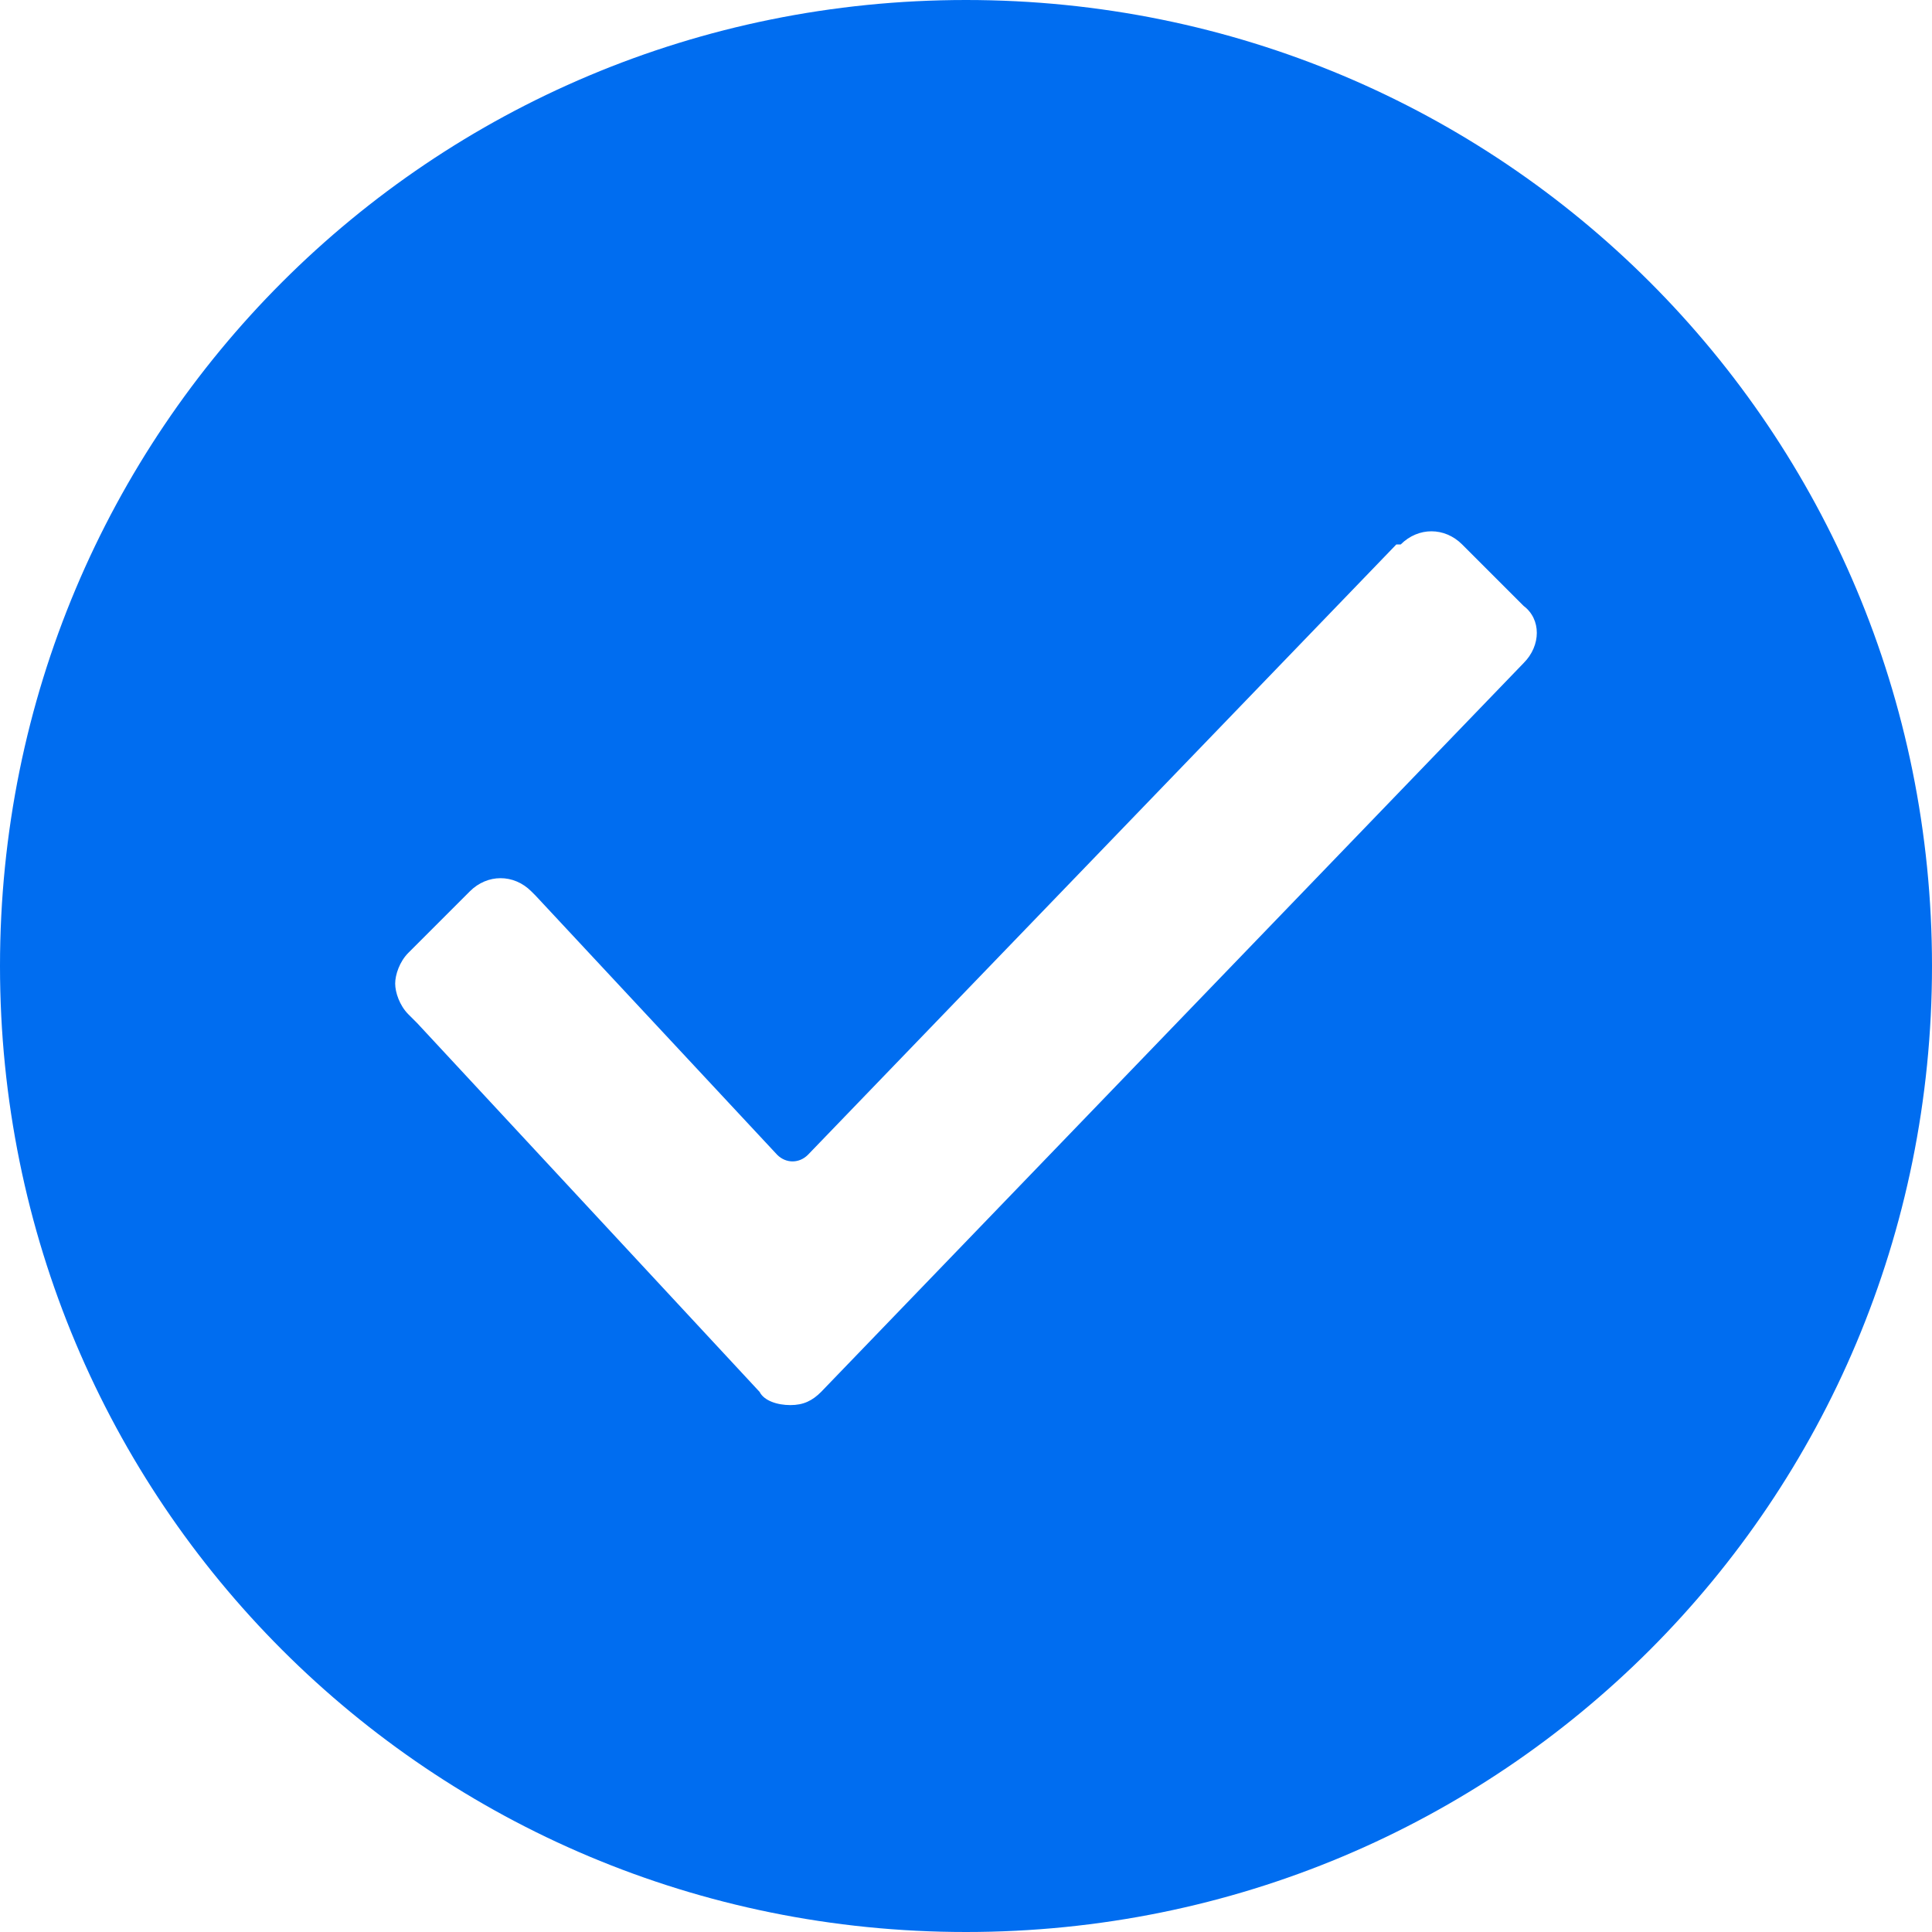
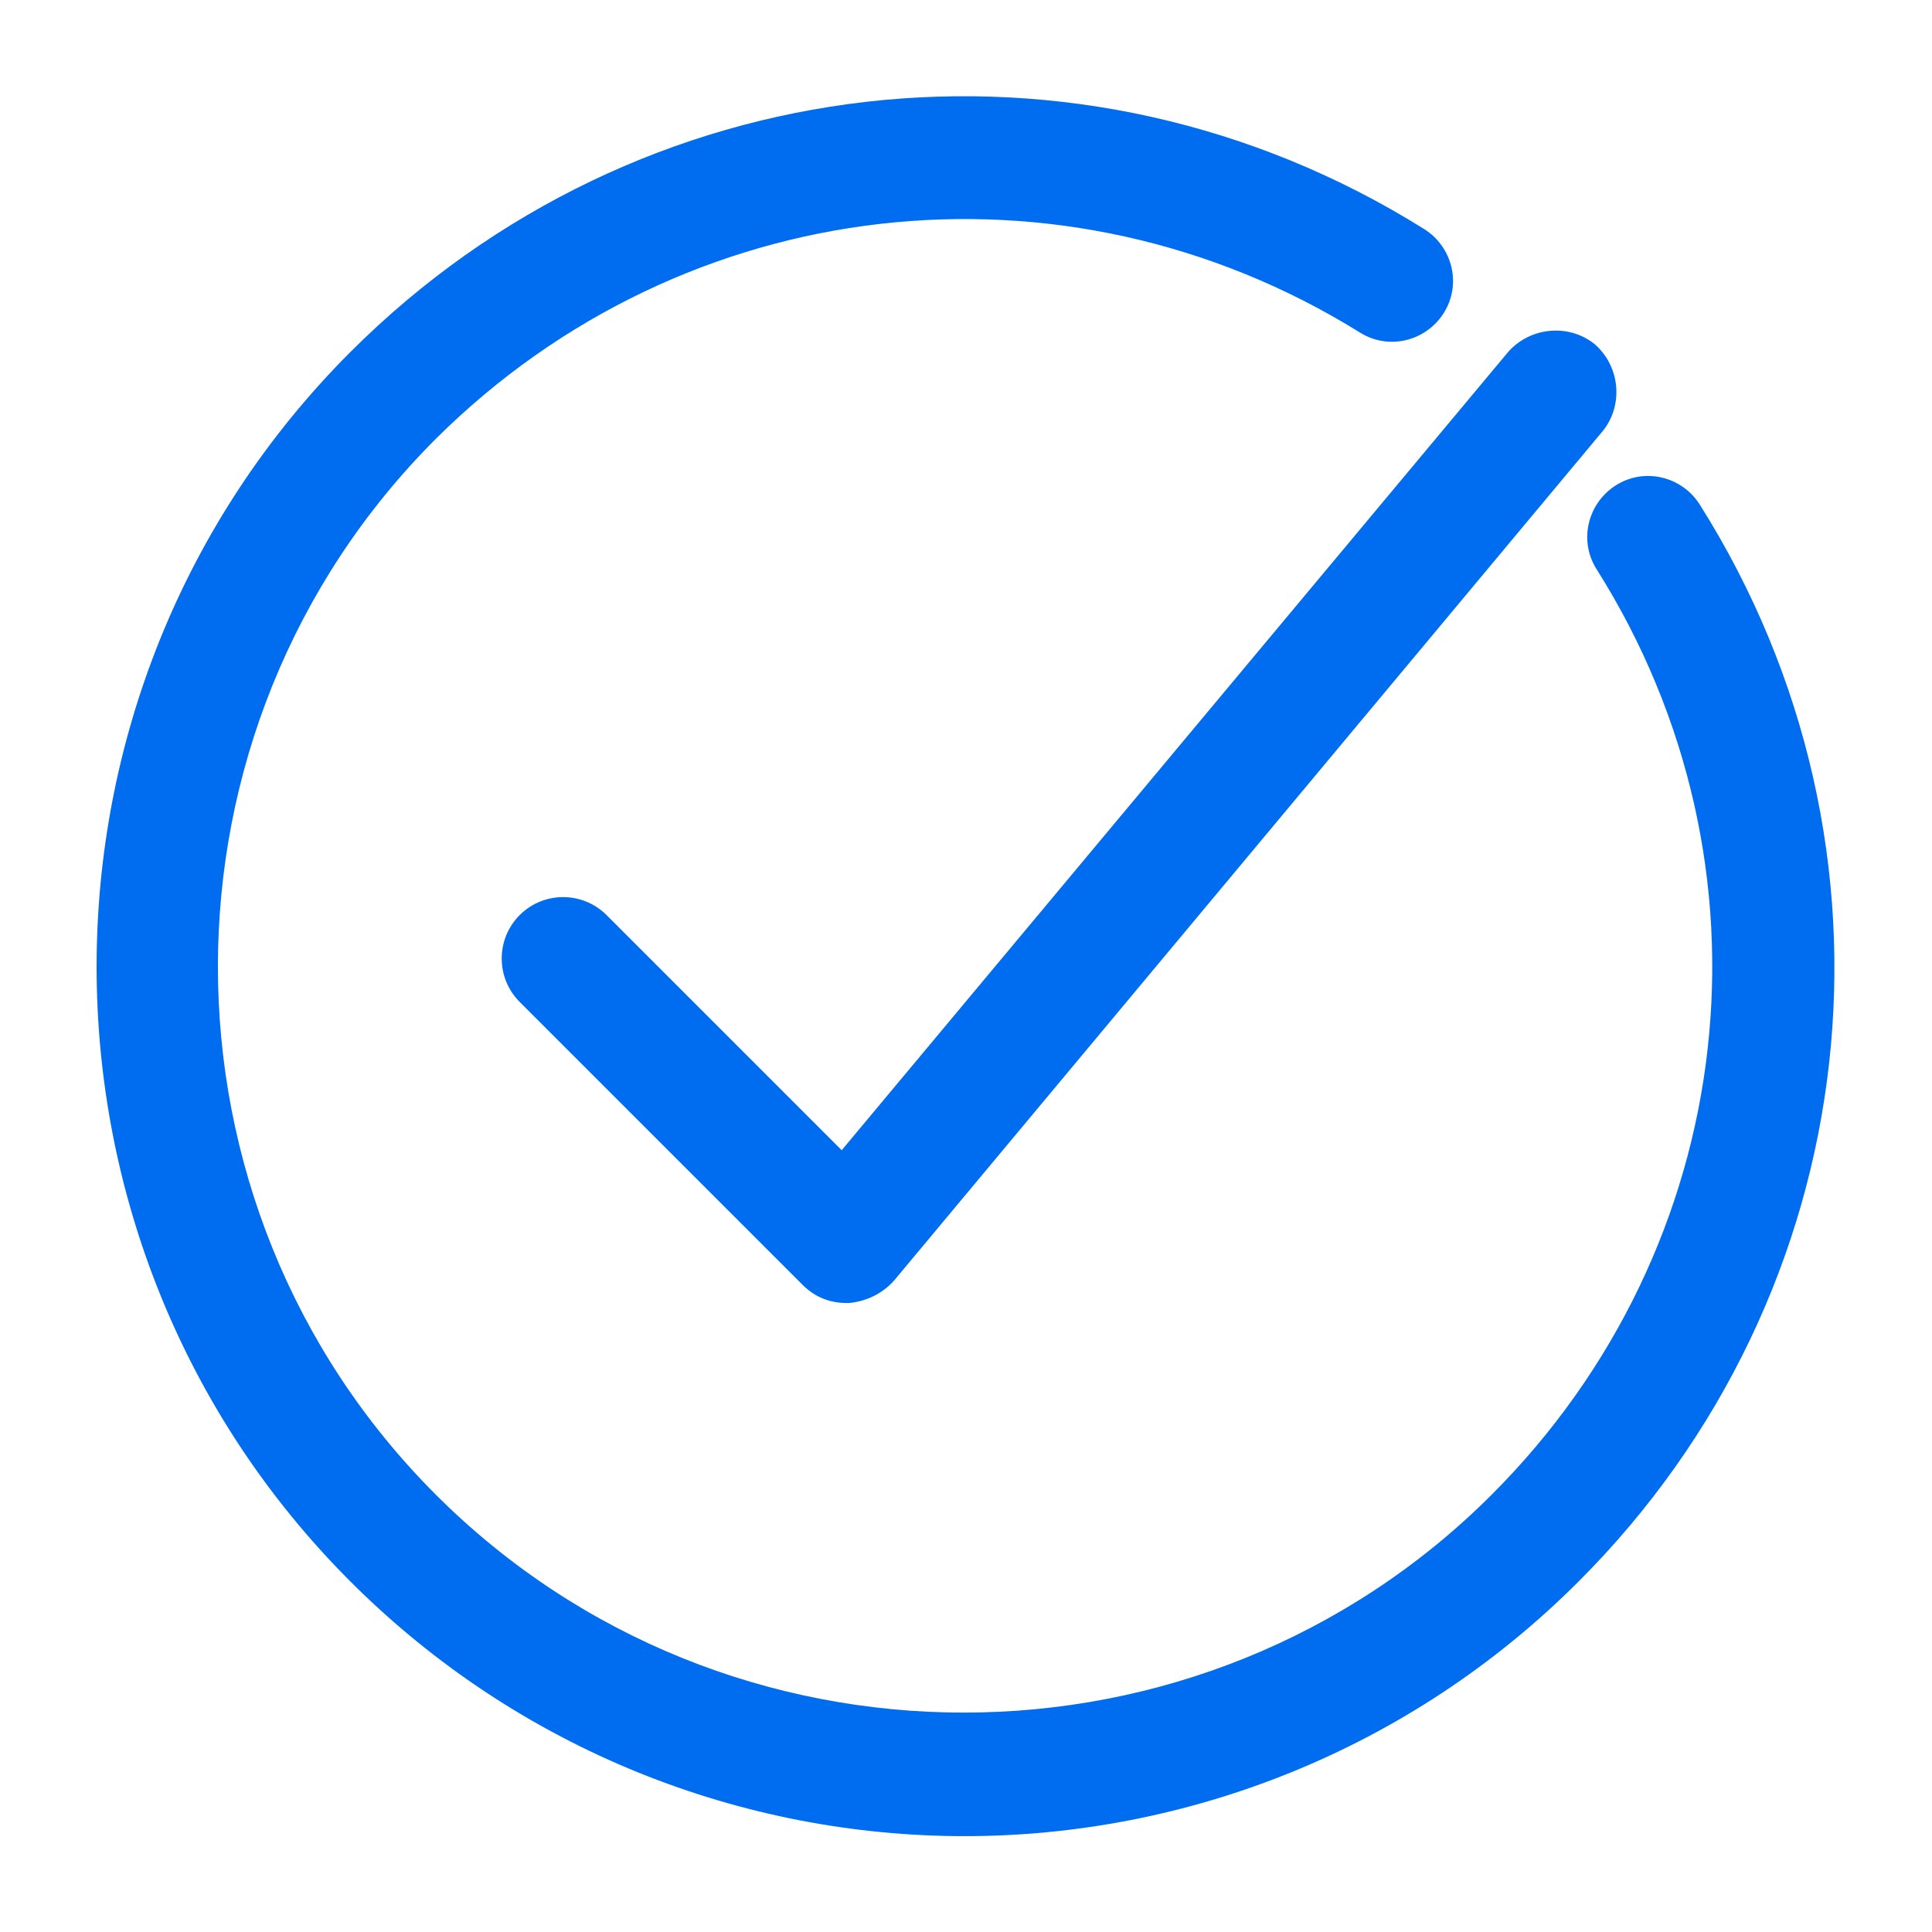
- <svg xmlns="http://www.w3.org/2000/svg" version="1.1" viewBox="0 0 44 44" enable-background="new 0 0 44 44" width="512px" height="512px">
-   <path d="m22,0c-12.2,0-22,9.8-22,22s9.8,22 22,22 22-9.8 22-22-9.8-22-22-22zm12.7,15.1l0,0-16,16.6c-0.2,0.2-0.4,0.3-0.7,0.3-0.3,0-0.6-0.1-0.7-0.3l-7.8-8.4-.2-.2c-0.2-0.2-0.3-0.5-0.3-0.7s0.1-0.5 0.3-0.7l1.4-1.4c0.4-0.4 1-0.4 1.4,0l.1,.1 5.5,5.9c0.2,0.2 0.5,0.2 0.7,0l13.4-13.9h0.1c0.4-0.4 1-0.4 1.4,0l1.4,1.4c0.4,0.3 0.4,0.9 0,1.3z" fill="#006DF0" />
+ <svg xmlns="http://www.w3.org/2000/svg" version="1.1" viewBox="0 0 129 129" enable-background="new 0 0 129 129" width="512px" height="512px">
+   <g>
+     <g>
+       <path d="m40.5,61.1c-1.6-1.6-4.2-1.6-5.8,0-1.6,1.6-1.6,4.2 0,5.8l18.9,18.9c0.8,0.8 1.8,1.2 2.9,1.2 0.1,0 0.1,0 0.2,0 1.1-0.1 2.2-0.6 3-1.5l47.3-56.7c1.4-1.7 1.2-4.3-0.5-5.8-1.7-1.4-4.3-1.2-5.8,0.5l-44.5,53.3-15.7-15.7z" fill="#006DF0" />
+       <path d="m95.1,15.3c-23-14.4-52.5-11-71.7,8.2-22.6,22.6-22.6,59.5 7.10543e-15,82.1 11.3,11.3 26.2,17 41,17s29.7-5.7 41-17c19.3-19.3 22.6-48.9 8.1-71.9-1.2-1.9-3.7-2.5-5.6-1.3-1.9,1.2-2.5,3.7-1.3,5.6 12.5,19.8 9.6,45.2-7,61.8-19.4,19.4-51.1,19.4-70.5,0-19.4-19.4-19.4-51.1 0-70.5 16.6-16.5 41.9-19.4 61.7-7.1 1.9,1.2 4.4,0.6 5.6-1.3 1.2-1.9 0.6-4.4-1.3-5.6z" fill="#006DF0" />
+     </g>
+   </g>
</svg>
